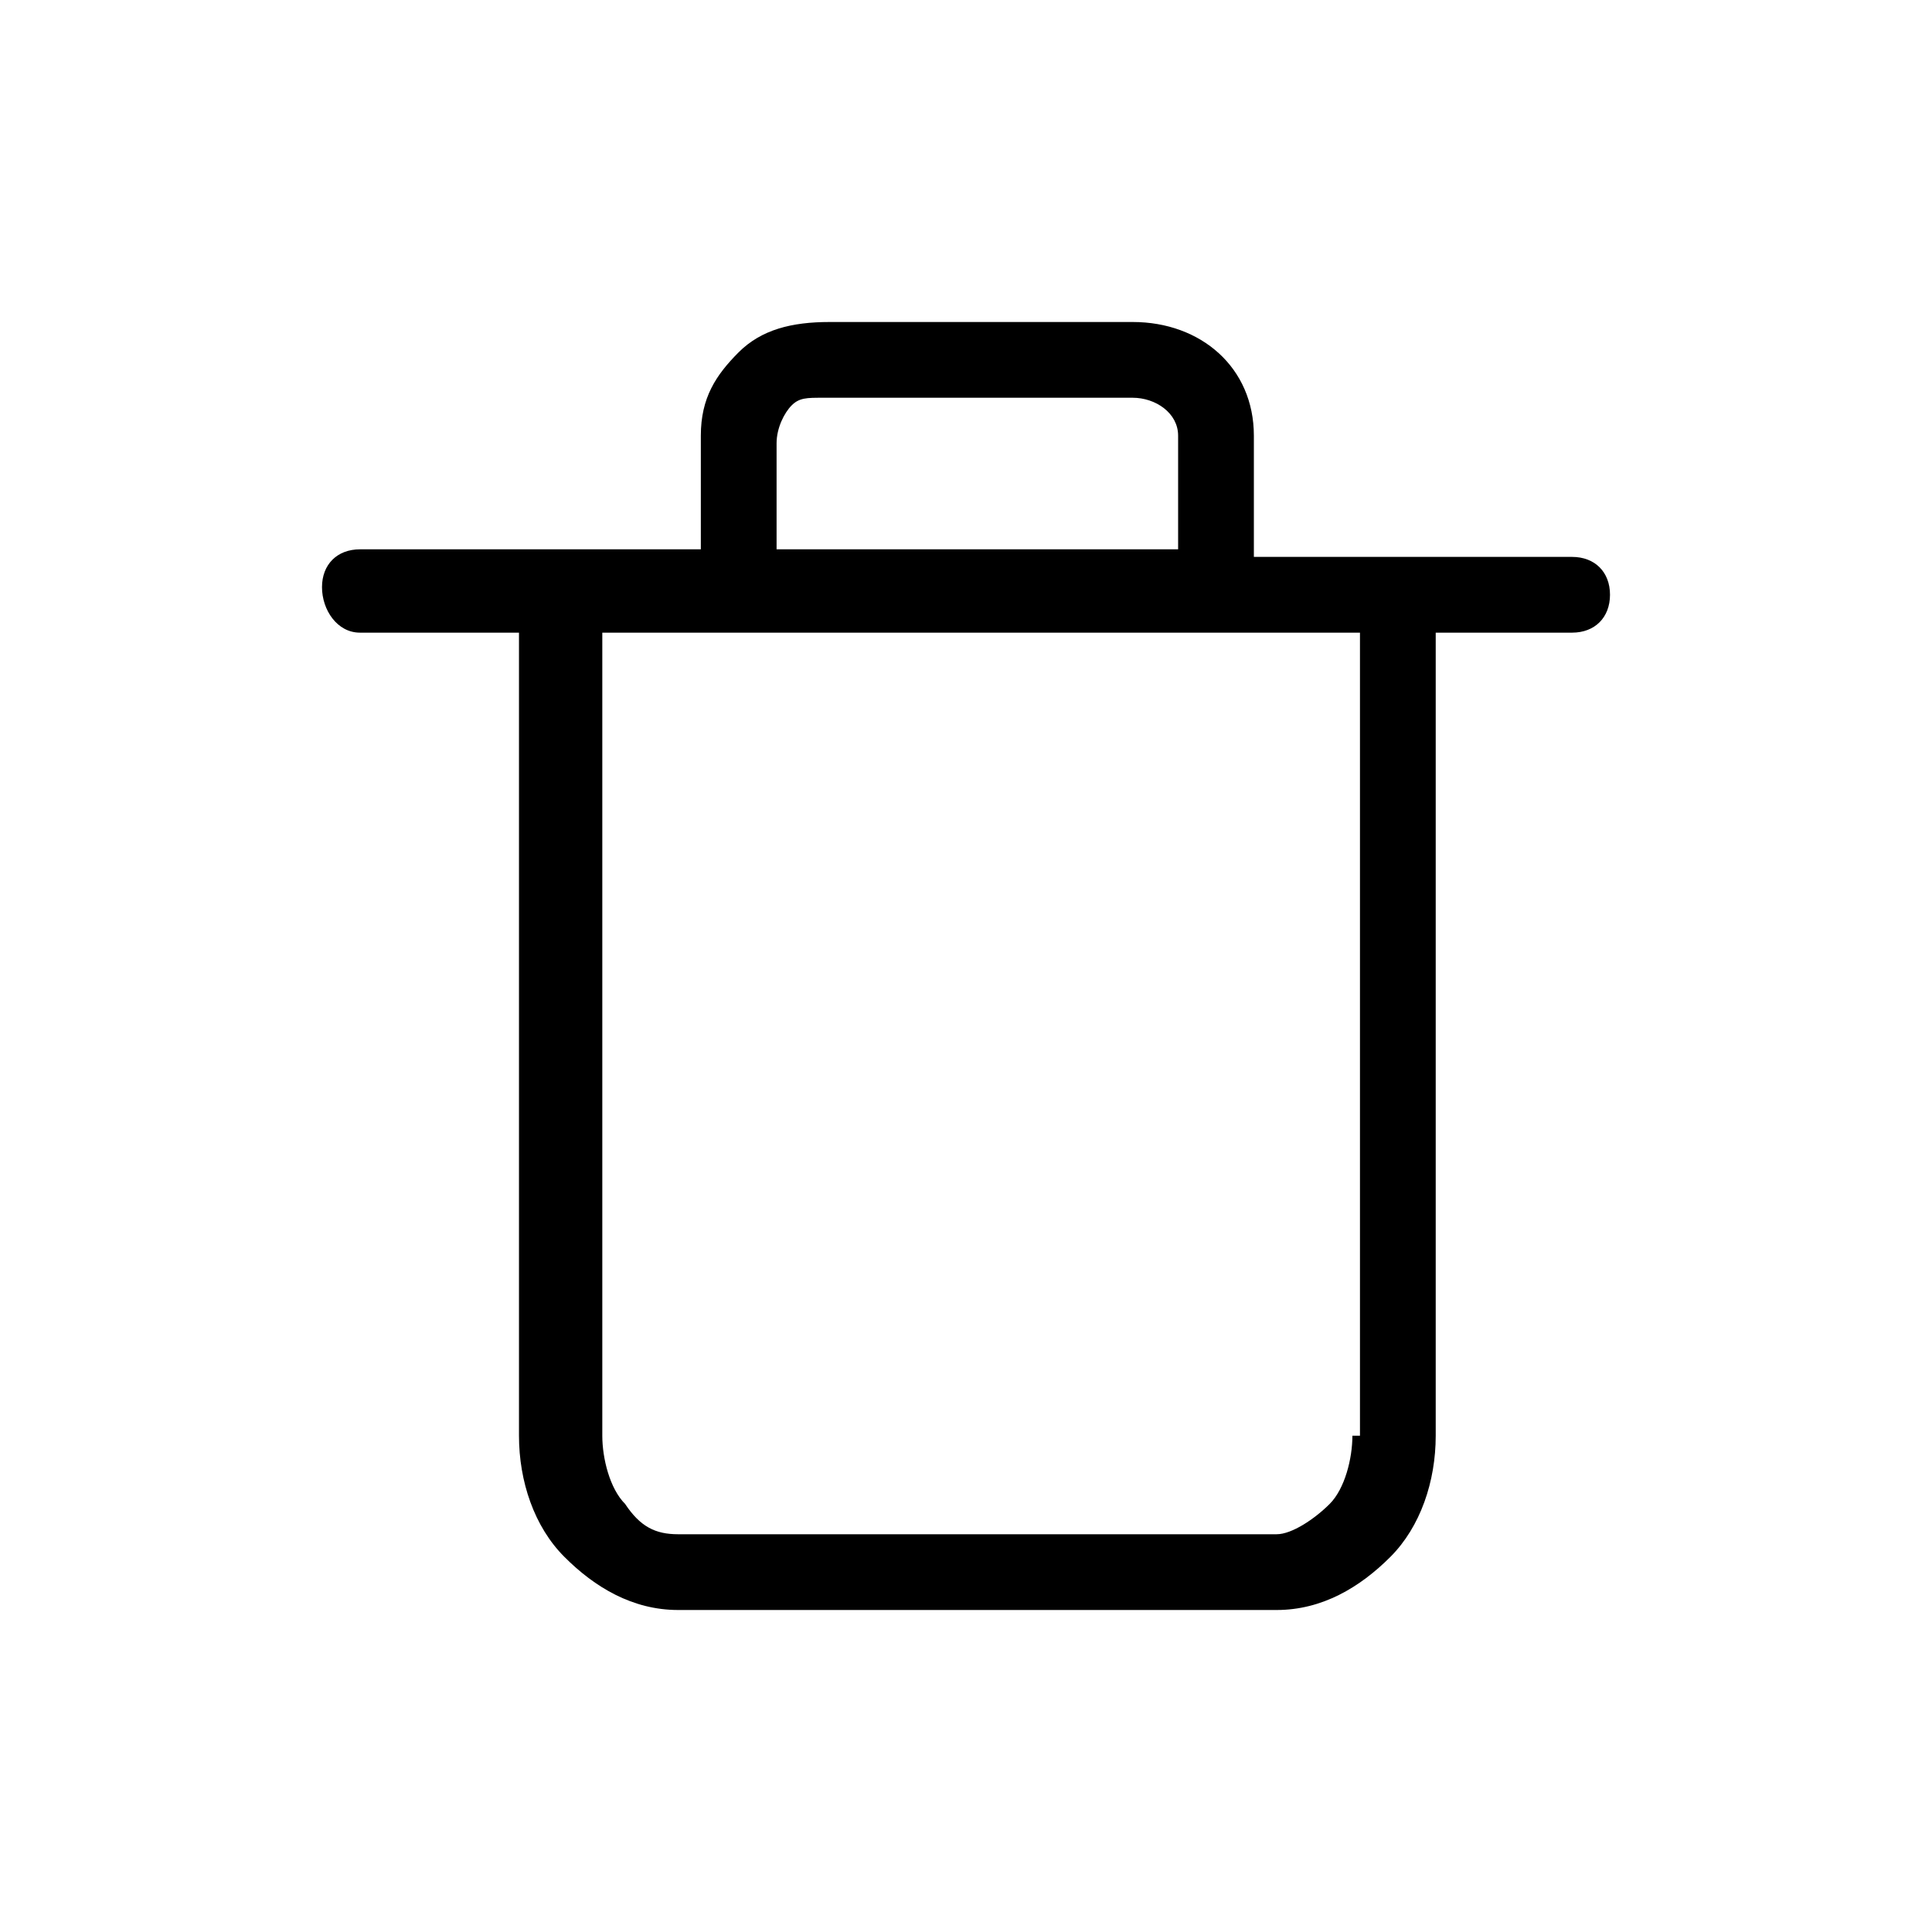
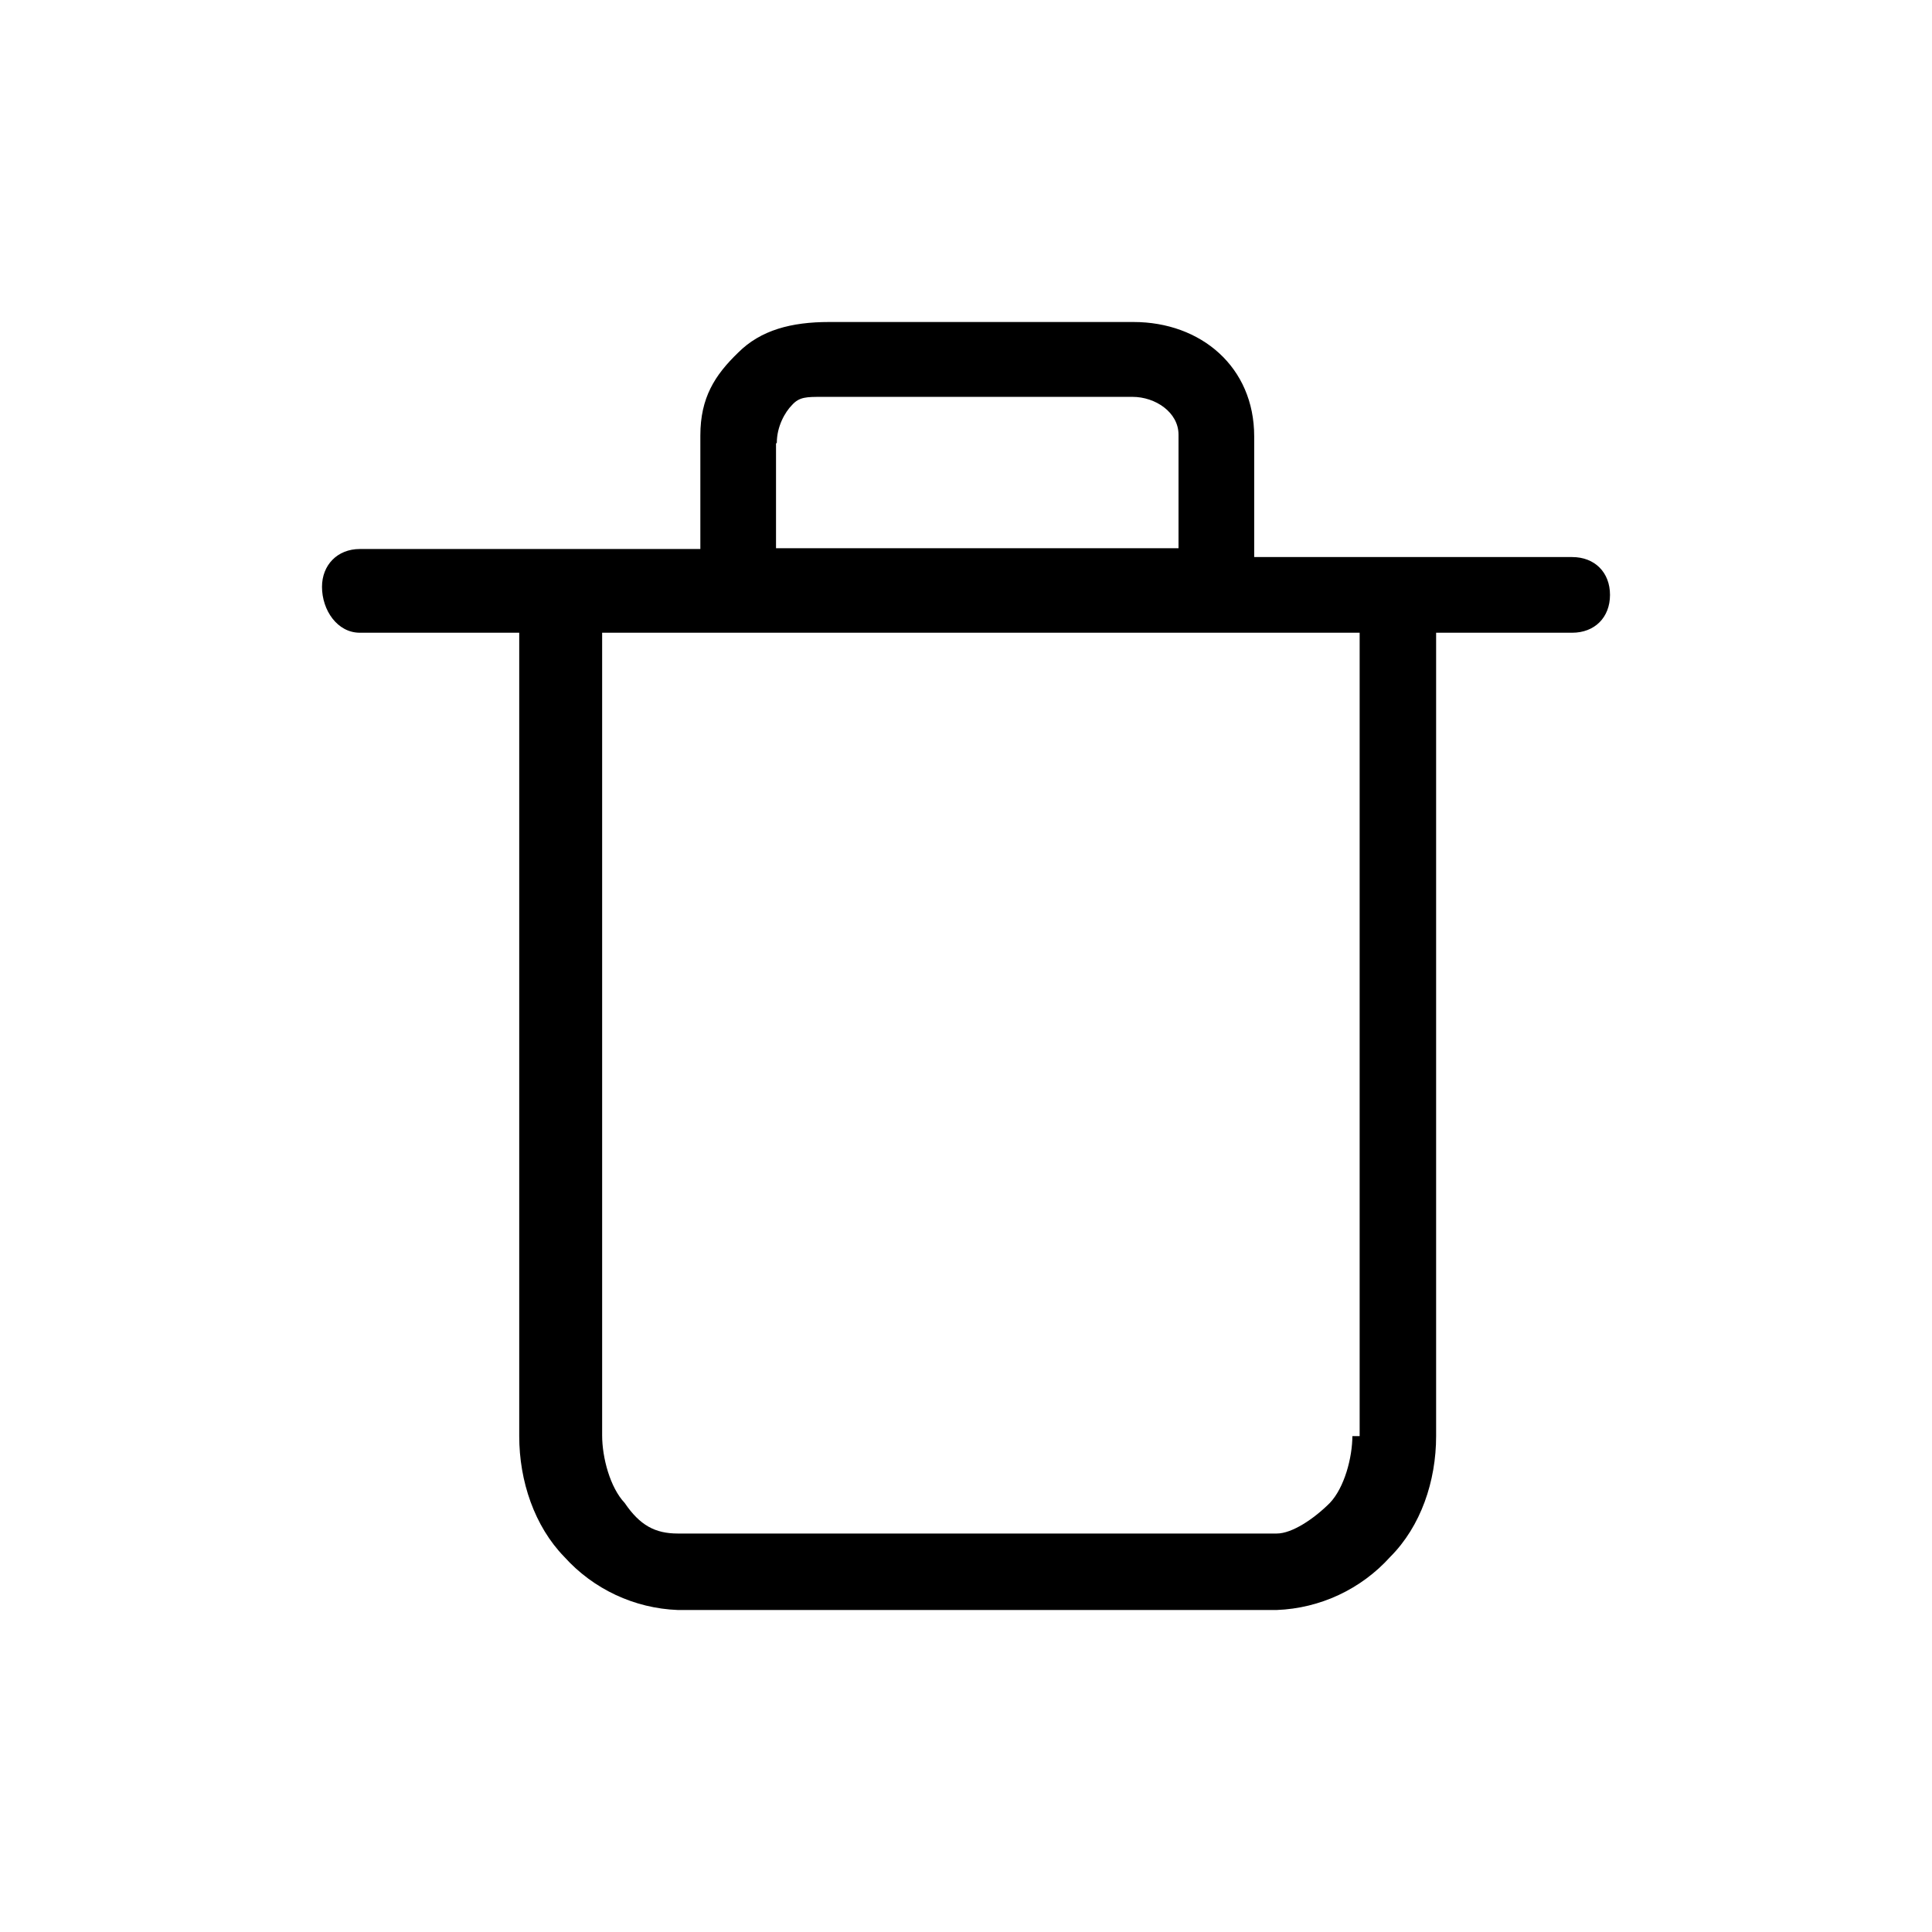
- <svg xmlns="http://www.w3.org/2000/svg" width="24" height="24" viewBox="0 0 24 24">
-   <path d="M19.529 6.918H15.576V5.412C15.576 4.565 14.918 4 14.071 4H10.306C9.835 4 9.459 4.094 9.176 4.376C8.894 4.659 8.706 4.941 8.706 5.412V6.824H4.471C4.188 6.824 4 7.012 4 7.294C4 7.576 4.188 7.859 4.471 7.859H6.447V17.835C6.447 18.4 6.635 18.965 7.012 19.341C7.388 19.718 7.859 20 8.424 20H15.859C16.424 20 16.894 19.718 17.271 19.341C17.647 18.965 17.835 18.4 17.835 17.835V7.859H19.529C19.812 7.859 20 7.671 20 7.388C20 7.106 19.812 6.918 19.529 6.918ZM9.647 5.506C9.647 5.318 9.741 5.129 9.835 5.035C9.929 4.941 10.024 4.941 10.212 4.941H14.071C14.353 4.941 14.635 5.129 14.635 5.412V6.824H9.647V5.506ZM16.8 17.835C16.8 18.118 16.706 18.494 16.518 18.682C16.329 18.871 16.047 19.059 15.859 19.059H8.424C8.141 19.059 7.953 18.965 7.765 18.682C7.576 18.494 7.482 18.118 7.482 17.835V7.859H16.894V17.835H16.8Z" />
+ <svg xmlns="http://www.w3.org/2000/svg" width="24" height="24">
+   <path d="M19.53 6.92h-3.95v-1.5c0-.86-.66-1.42-1.5-1.42H10.3c-.47 0-.85.1-1.13.38-.29.28-.47.56-.47 1.03v1.41H4.47c-.28 0-.47.2-.47.47 0 .29.19.57.47.57h1.98v9.98c0 .56.19 1.12.56 1.5a2 2 0 0 0 1.41.66h7.44a2 2 0 0 0 1.41-.66c.38-.38.57-.94.57-1.5V7.86h1.69c.28 0 .47-.19.47-.47 0-.28-.19-.47-.47-.47ZM9.65 5.5c0-.2.1-.38.19-.47.09-.1.18-.1.37-.1h3.86c.28 0 .57.19.57.47v1.41h-5V5.51Zm7.15 12.33c0 .28-.1.65-.28.84-.2.2-.47.38-.66.38H8.42c-.28 0-.47-.1-.66-.38-.18-.19-.28-.56-.28-.84V7.86h9.41v9.98h-.09Z" />
</svg>
